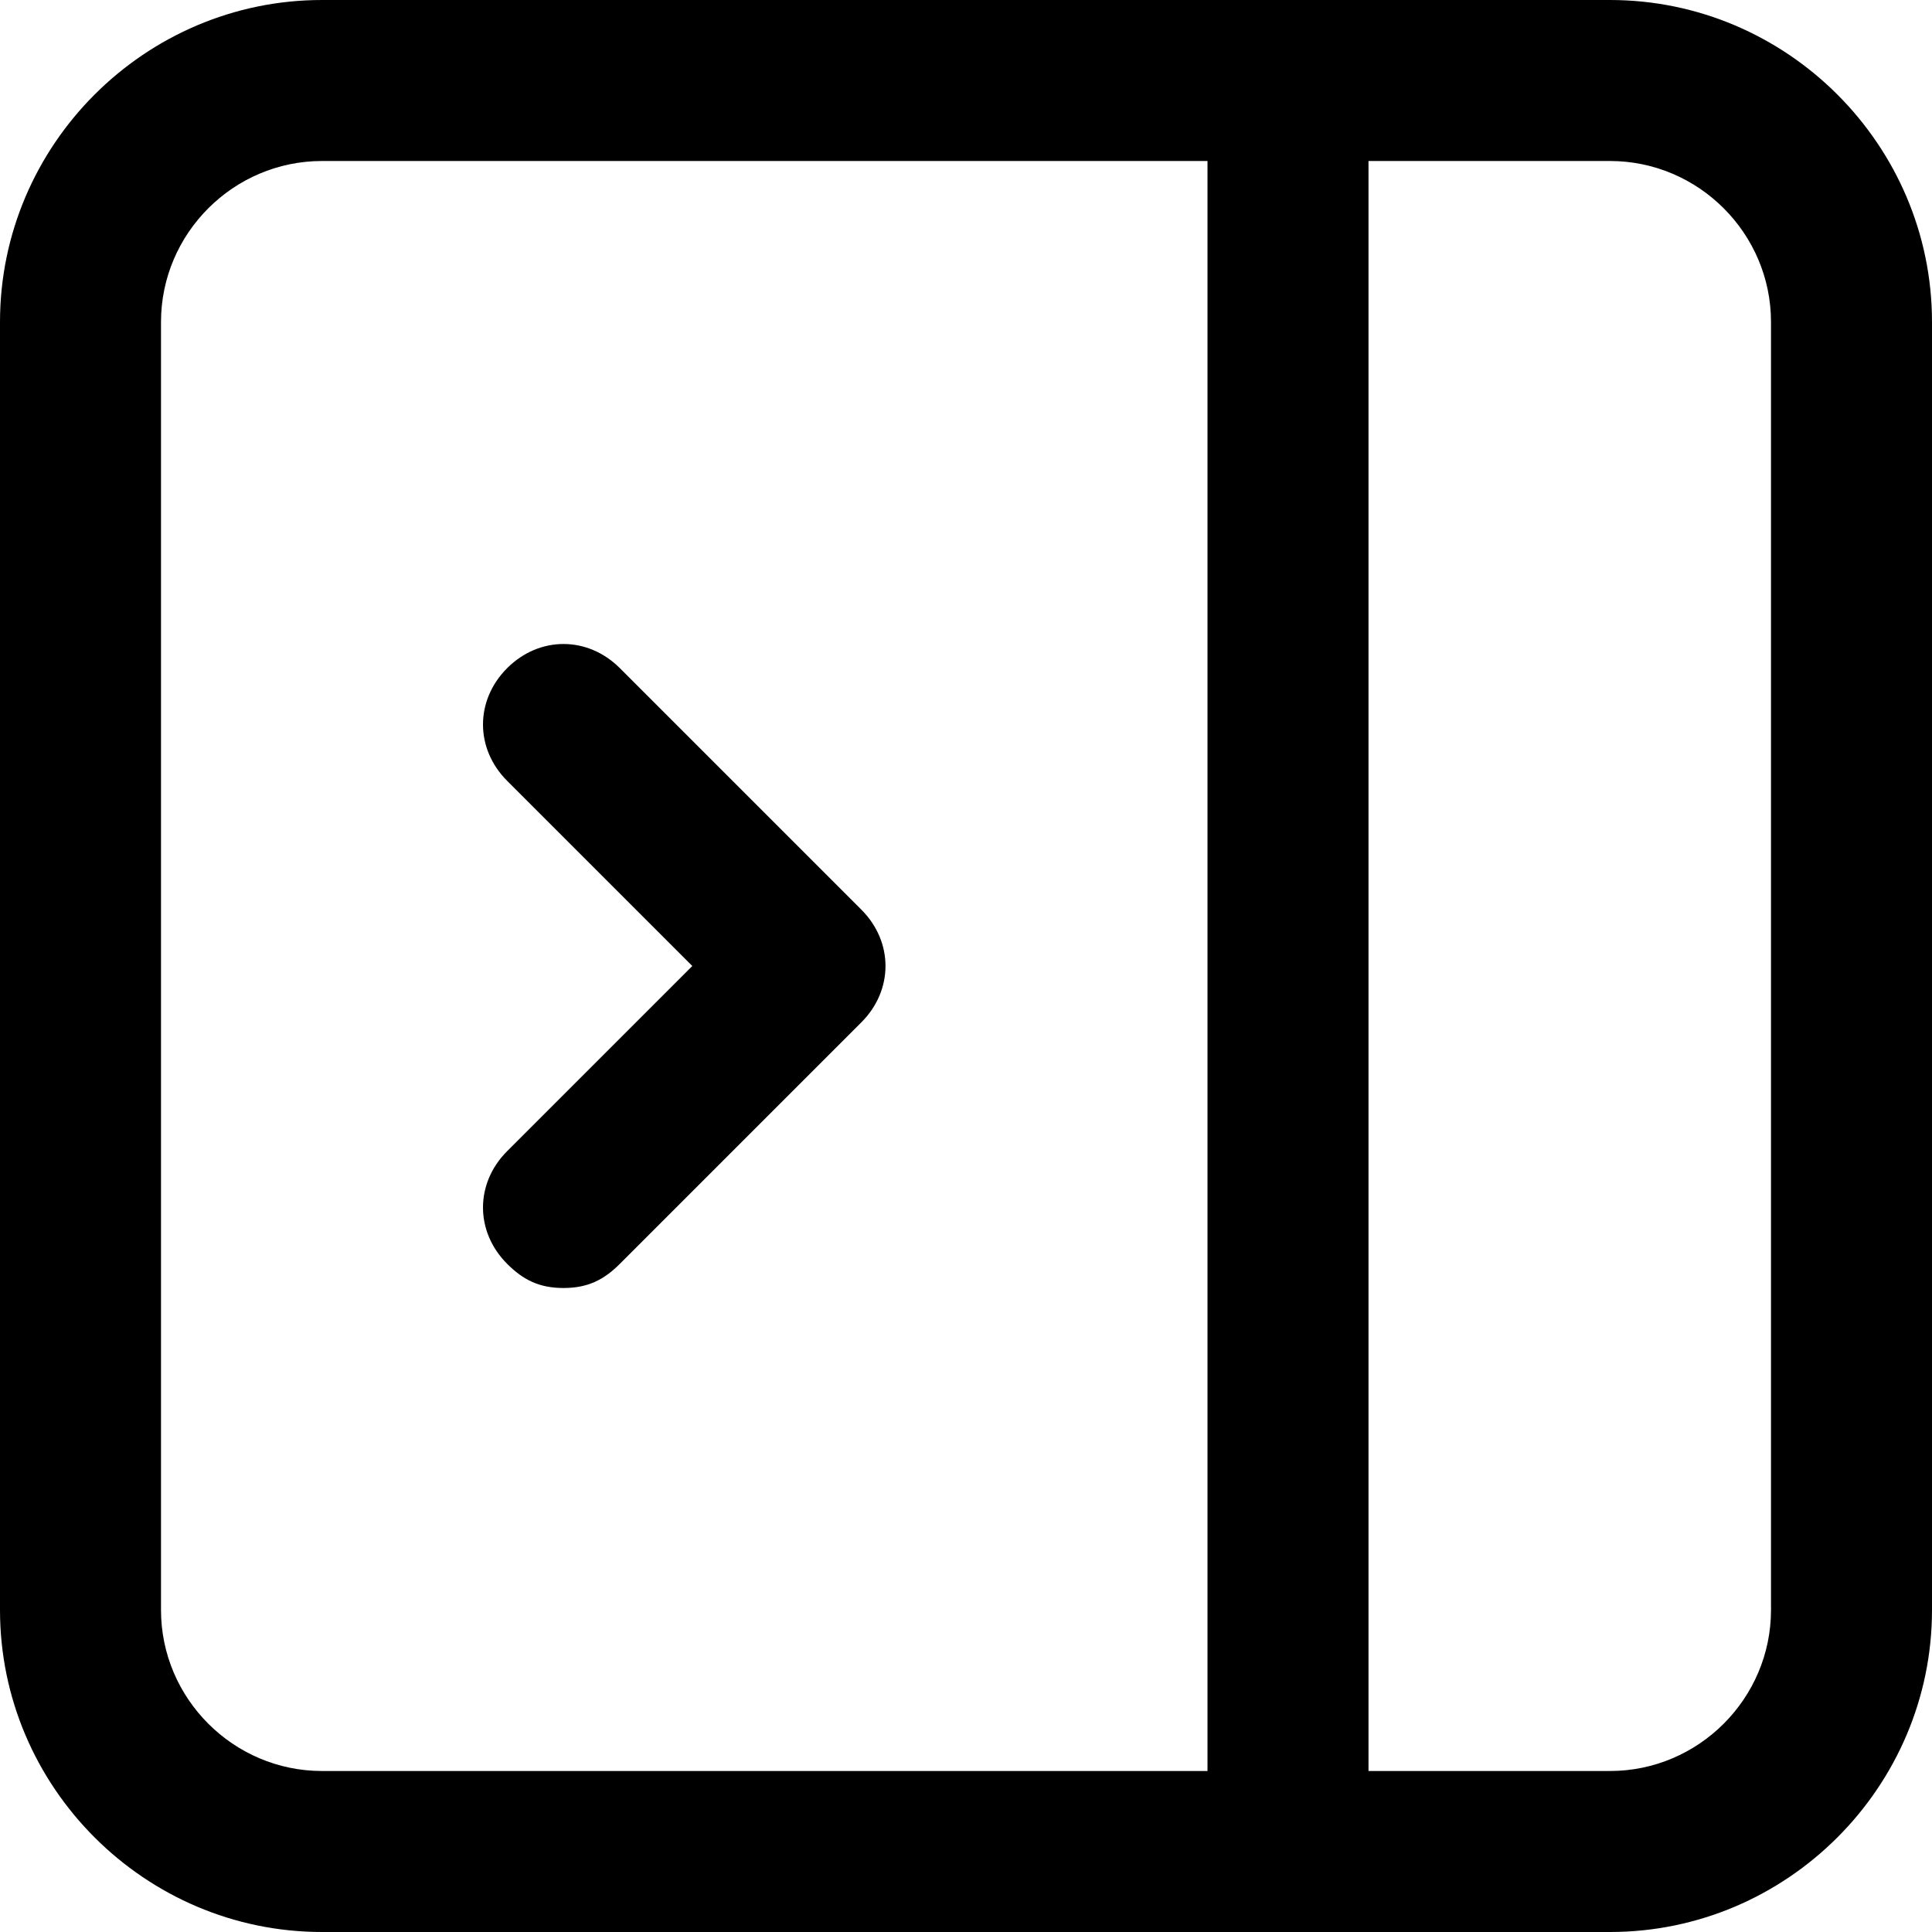
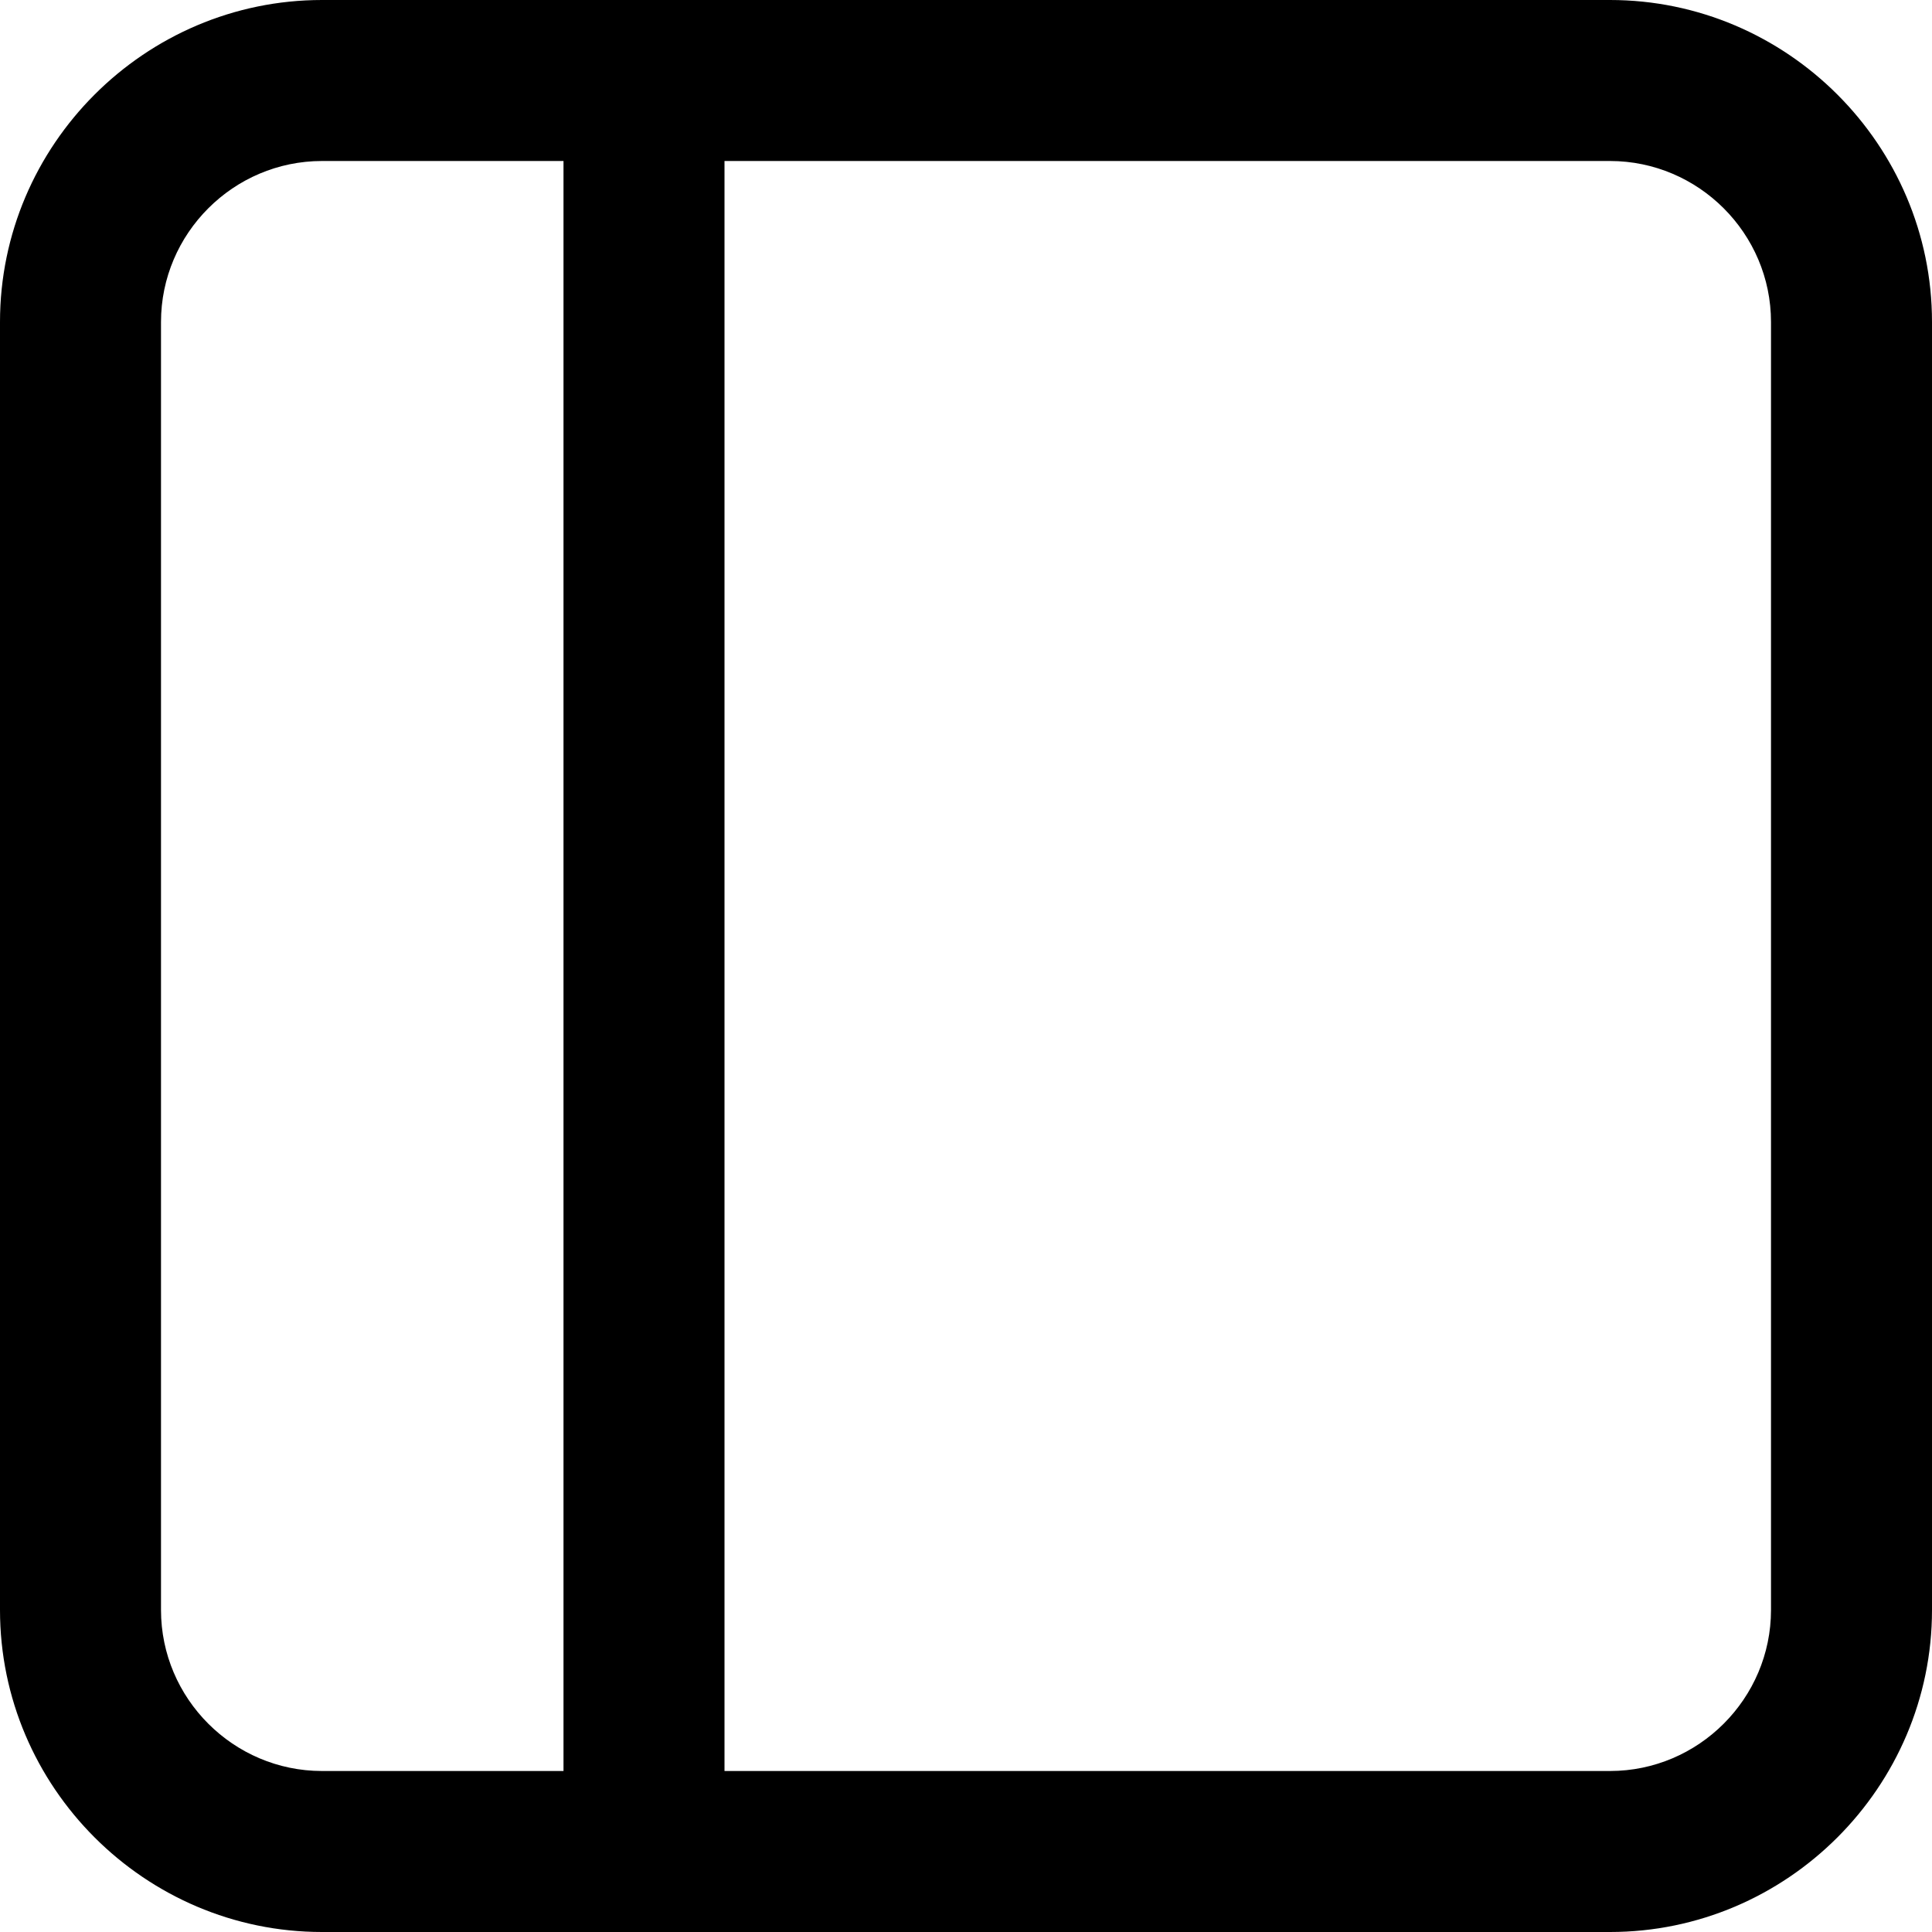
- <svg fill="currentColor" fill-rule="nonzero" viewBox="0 0 24 24">
-   <path d="M17 22l0 -20 3 0c1.1,0 2,0.9 2,2l0 16c0,1.1 -0.9,2 -2,2l-3 0zm-2 -20l0 20 -11 0c-1.1,0 -2,-0.9 -2,-2l0 -16c0,-1.1 0.9,-2 2,-2l11 0zm-11 22l12 0 4 0c2.2,0 4,-1.8 4,-4l0 -16c0,-2.2 -1.8,-4 -4,-4l-16 0c-2.2,0 -4,1.8 -4,4l0 16c0,2.2 1.8,4 4,4zm6.68 -11.28l0.01 -0.01 0.01 -0.01c0.4,-0.4 0.4,-1 0,-1.4l-3 -3c-0.4,-0.4 -1,-0.4 -1.4,0 -0.4,0.4 -0.4,1 0,1.4l2.3 2.3 -2.3 2.3c-0.4,0.4 -0.4,1 0,1.4 0.2,0.2 0.4,0.3 0.7,0.3 0.3,0 0.5,-0.1 0.7,-0.3l2.98 -2.98z" />
+ <svg fill-rule="evenodd" clip-rule="evenodd" viewBox="0 0 24 24">
+   <path fill-rule="nonzero" d="M7 22l0 -20 -3 0c-1.1,0 -2,0.9 -2,2l0 16c0,1.1 0.9,2 2,2l3 0zm2 -20l0 20 11 0c1.1,0 2,-0.9 2,-2l0 -16c0,-1.1 -0.9,-2 -2,-2l-11 0zm11 22l-12 0 -4 0c-2.2,0 -4,-1.8 -4,-4l0 -16c0,-2.2 1.8,-4 4,-4l16 0c2.2,0 4,1.8 4,4l0 16c0,2.2 -1.8,4 -4,4z" />
</svg>
